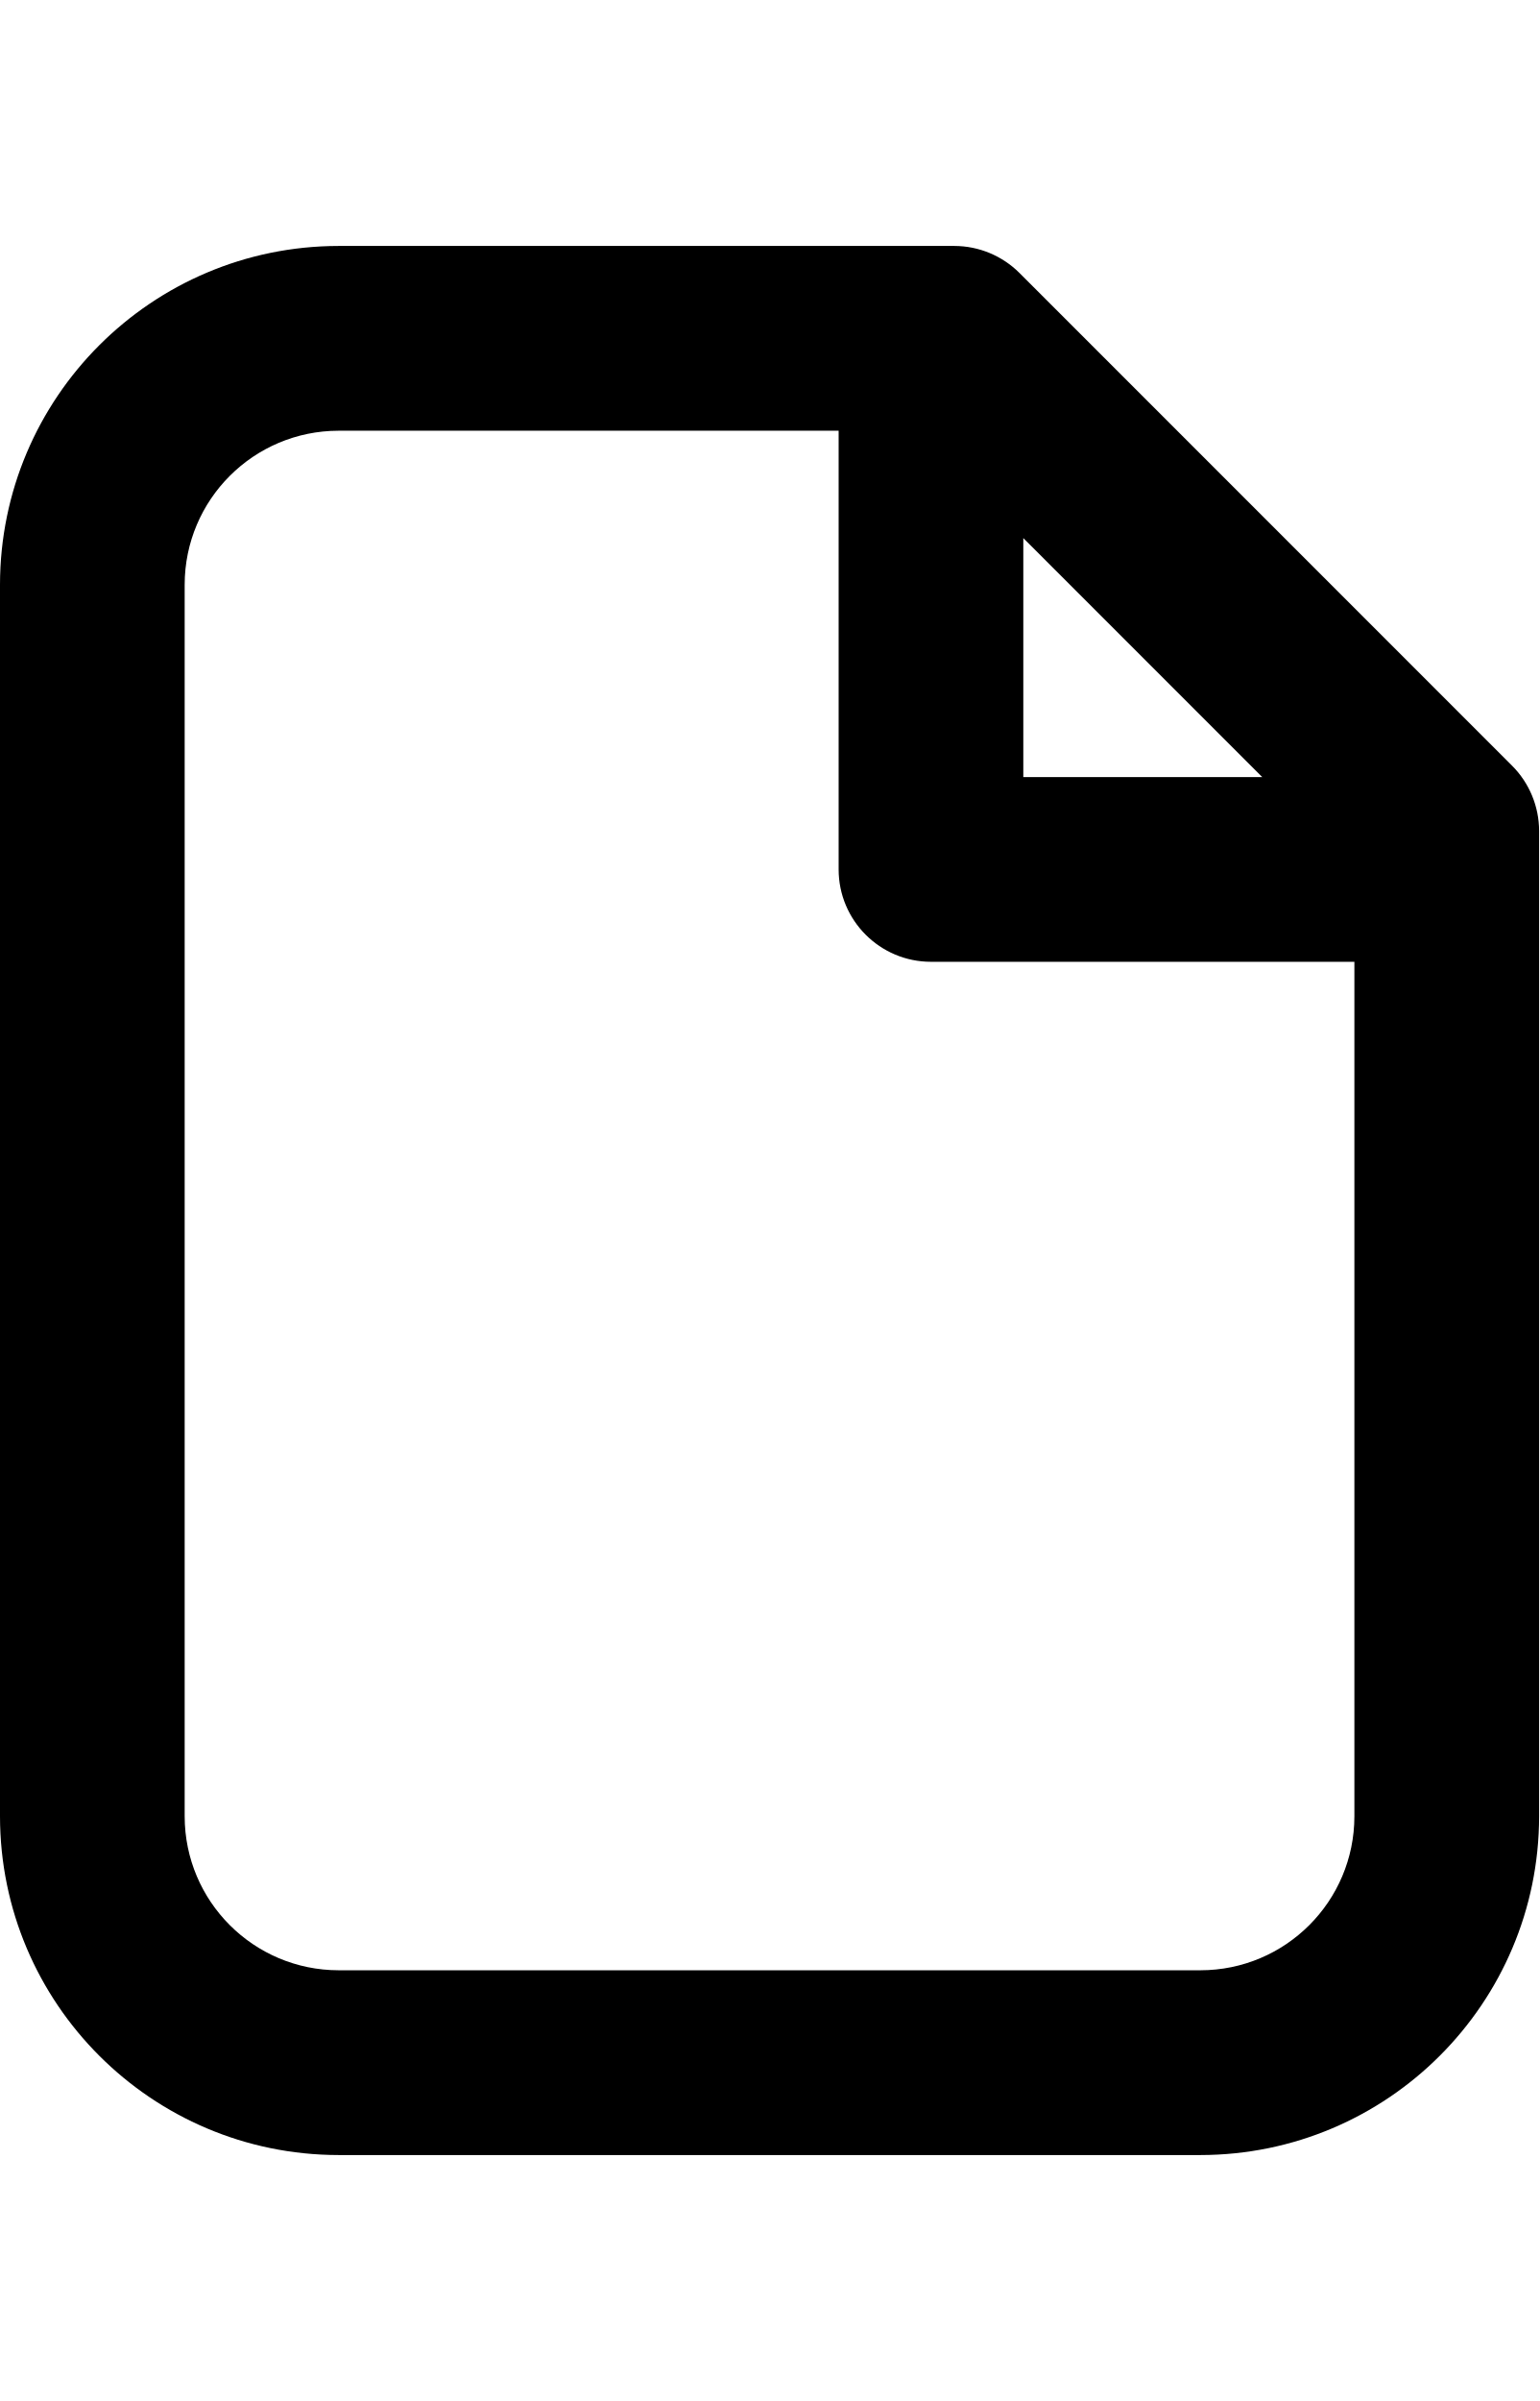
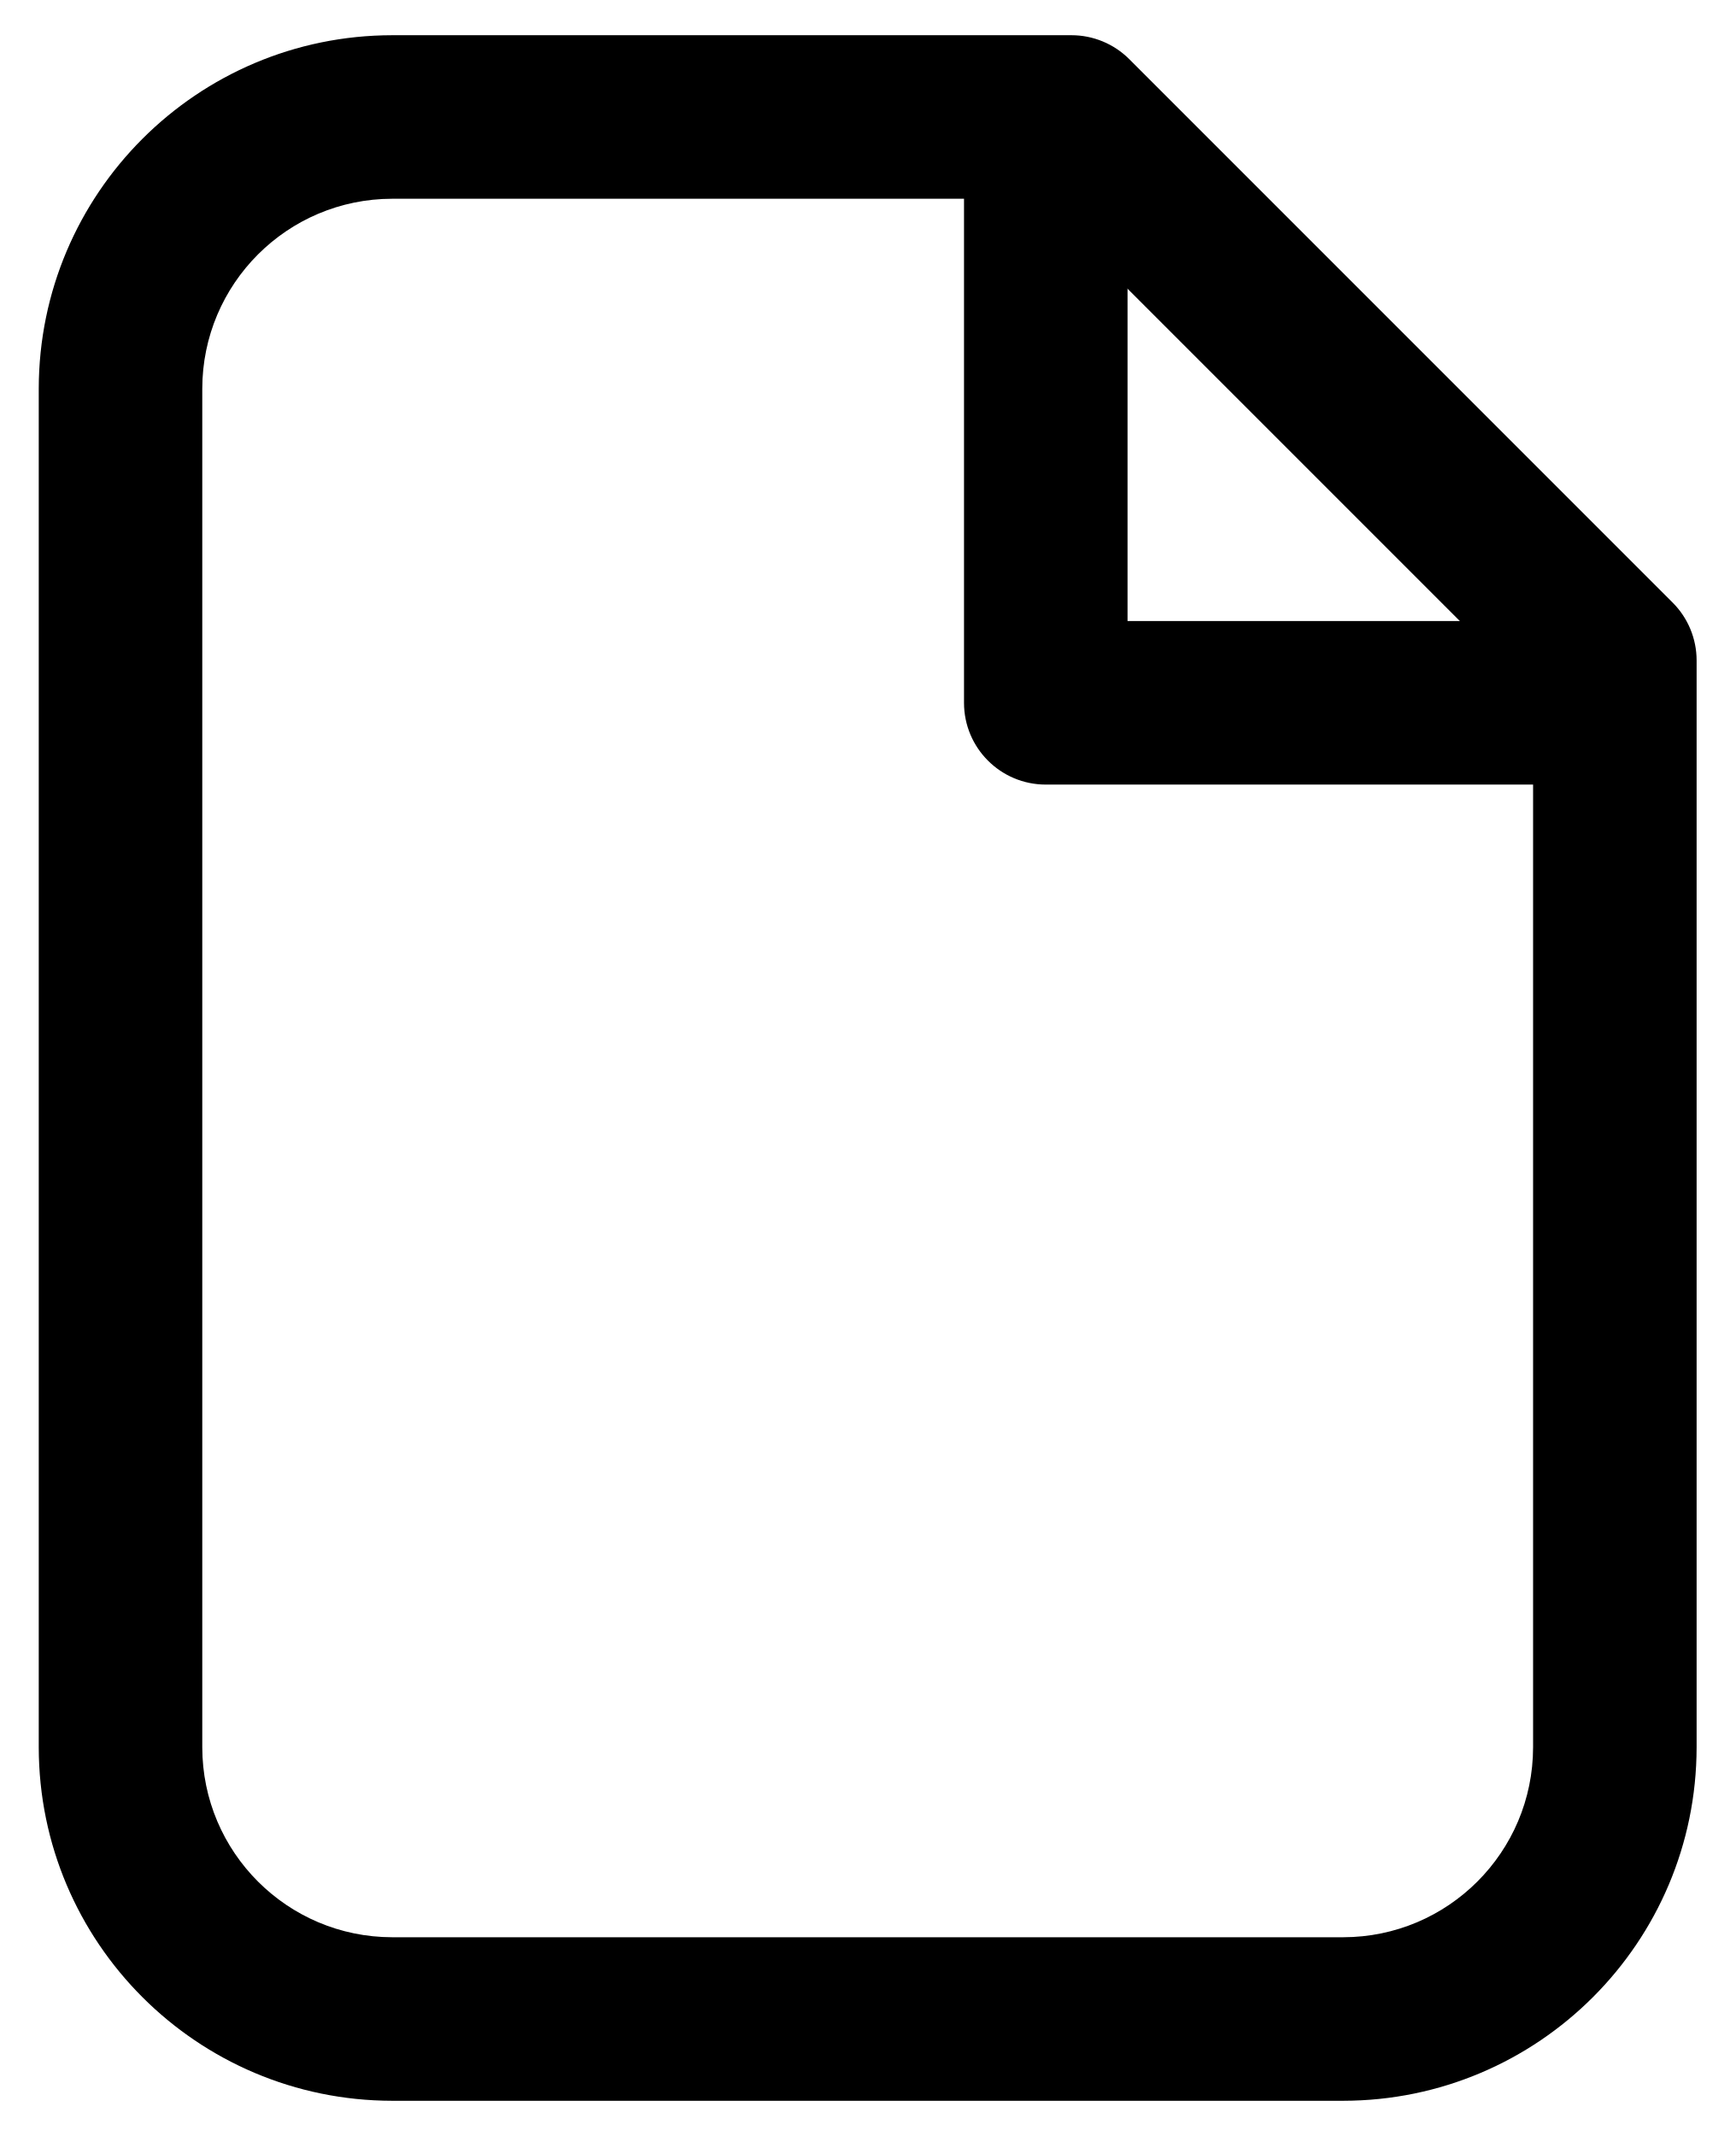
- <svg xmlns="http://www.w3.org/2000/svg" id="ds44-icons" viewBox="0 0 307.79 480">
-   <g id="file">
-     <path d="M302.38,153.07l-98.5-98.49a18.47,18.47,0,0,0-13-5.41H67.71A67.78,67.78,0,0,0,0,116.89V363.11a67.78,67.78,0,0,0,67.71,67.72H240.07a67.79,67.79,0,0,0,67.72-67.72v-197A18.51,18.51,0,0,0,302.38,153.07Zm-97.74-45.5,47.78,47.78H204.64Zm35.43,286.32H67.71a30.81,30.81,0,0,1-30.78-30.78V116.89A30.81,30.81,0,0,1,67.71,86.11h100v87.7a18.47,18.47,0,0,0,18.46,18.47h84.68V363.11A30.8,30.8,0,0,1,240.07,393.89Z" />
+ <svg xmlns="http://www.w3.org/2000/svg" id="ds44-icons" width="390" height="480" viewBox="0 0 390 480">
+   <g id="Tracé_1085" data-name="Tracé 1085">
+     <path d="M301.856,472.087H88.144A79.526,79.526,0,0,1,8.708,392.652V87.348A79.526,79.526,0,0,1,88.144,7.913H240.795a18.376,18.376,0,0,1,12.993,5.382L375.91,135.416a18.376,18.376,0,0,1,5.382,12.993V392.652A79.526,79.526,0,0,1,301.856,472.087ZM88.144,44.663A42.734,42.734,0,0,0,45.458,87.348V392.652A42.734,42.734,0,0,0,88.144,435.337H301.856a42.734,42.734,0,0,0,42.686-42.686V156.02L233.184,44.663Z" />
+   </g>
+   <g id="Tracé_1086" data-name="Tracé 1086">
+     <path d="M349.636,176.31H235.025a18.375,18.375,0,0,1-18.375-18.375V43.447a18.375,18.375,0,0,1,36.75,0v96.113h96.236a18.375,18.375,0,0,1,0,36.75Z" />
  </g>
</svg>
